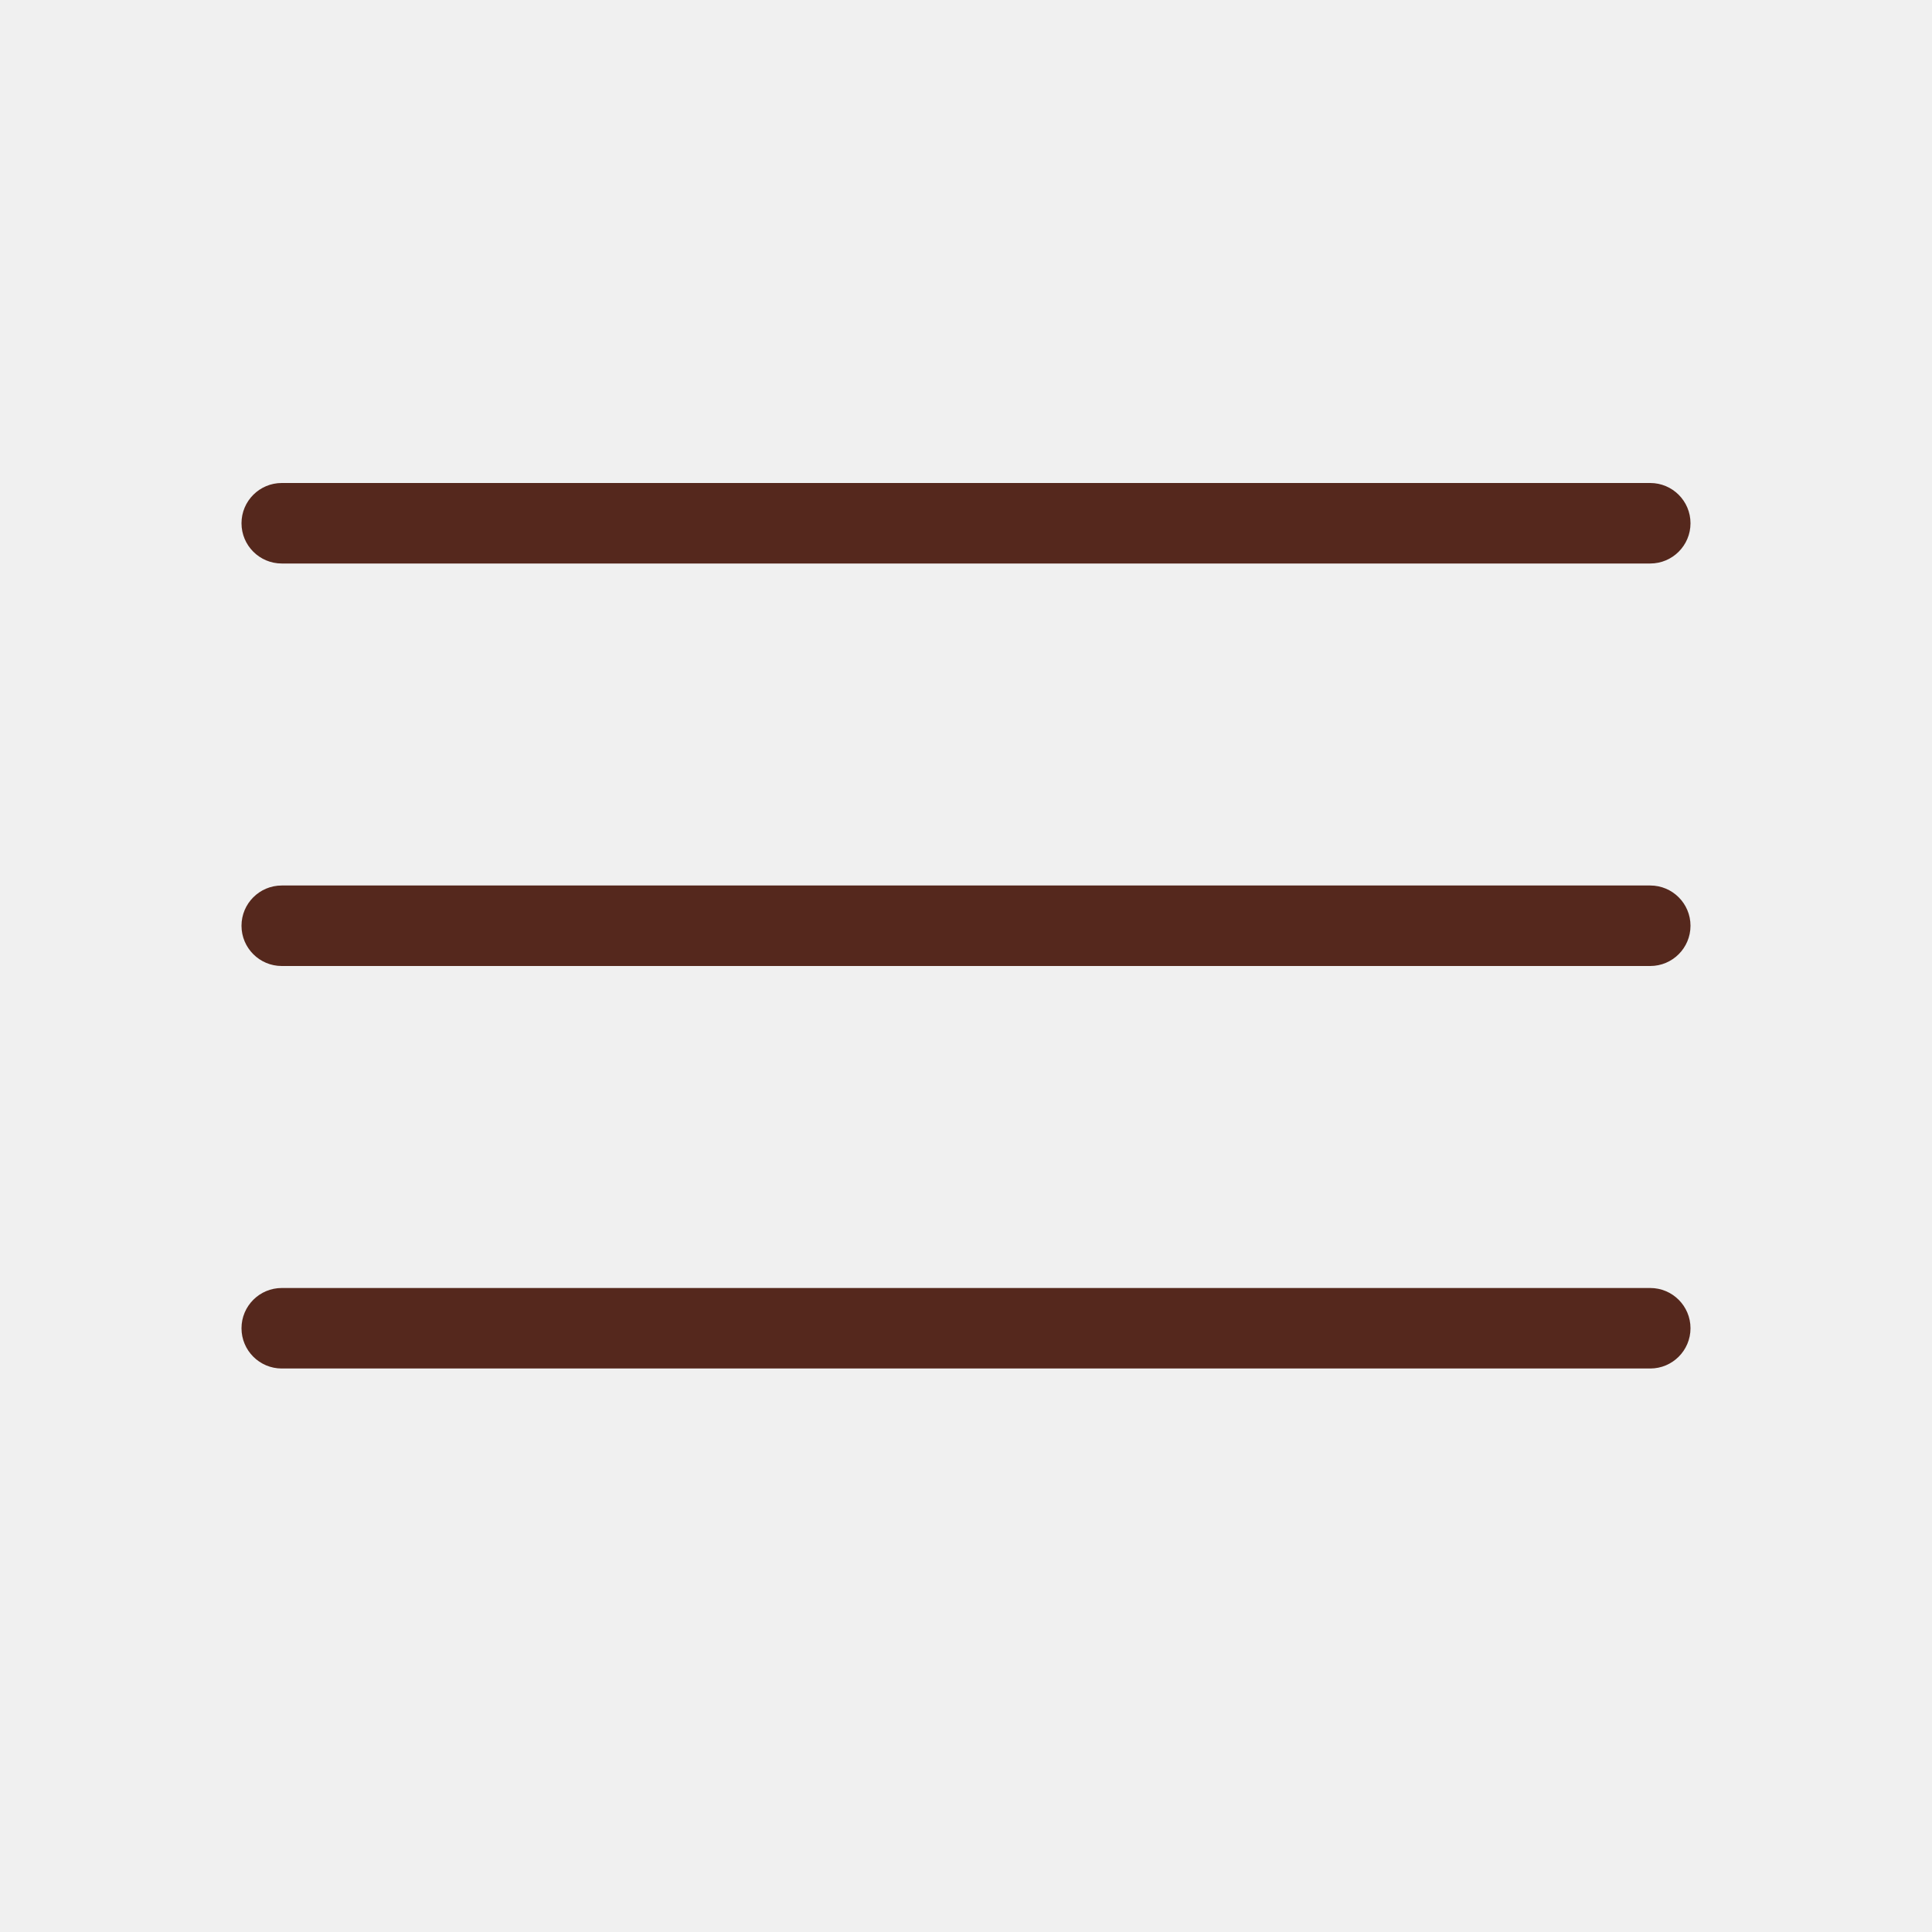
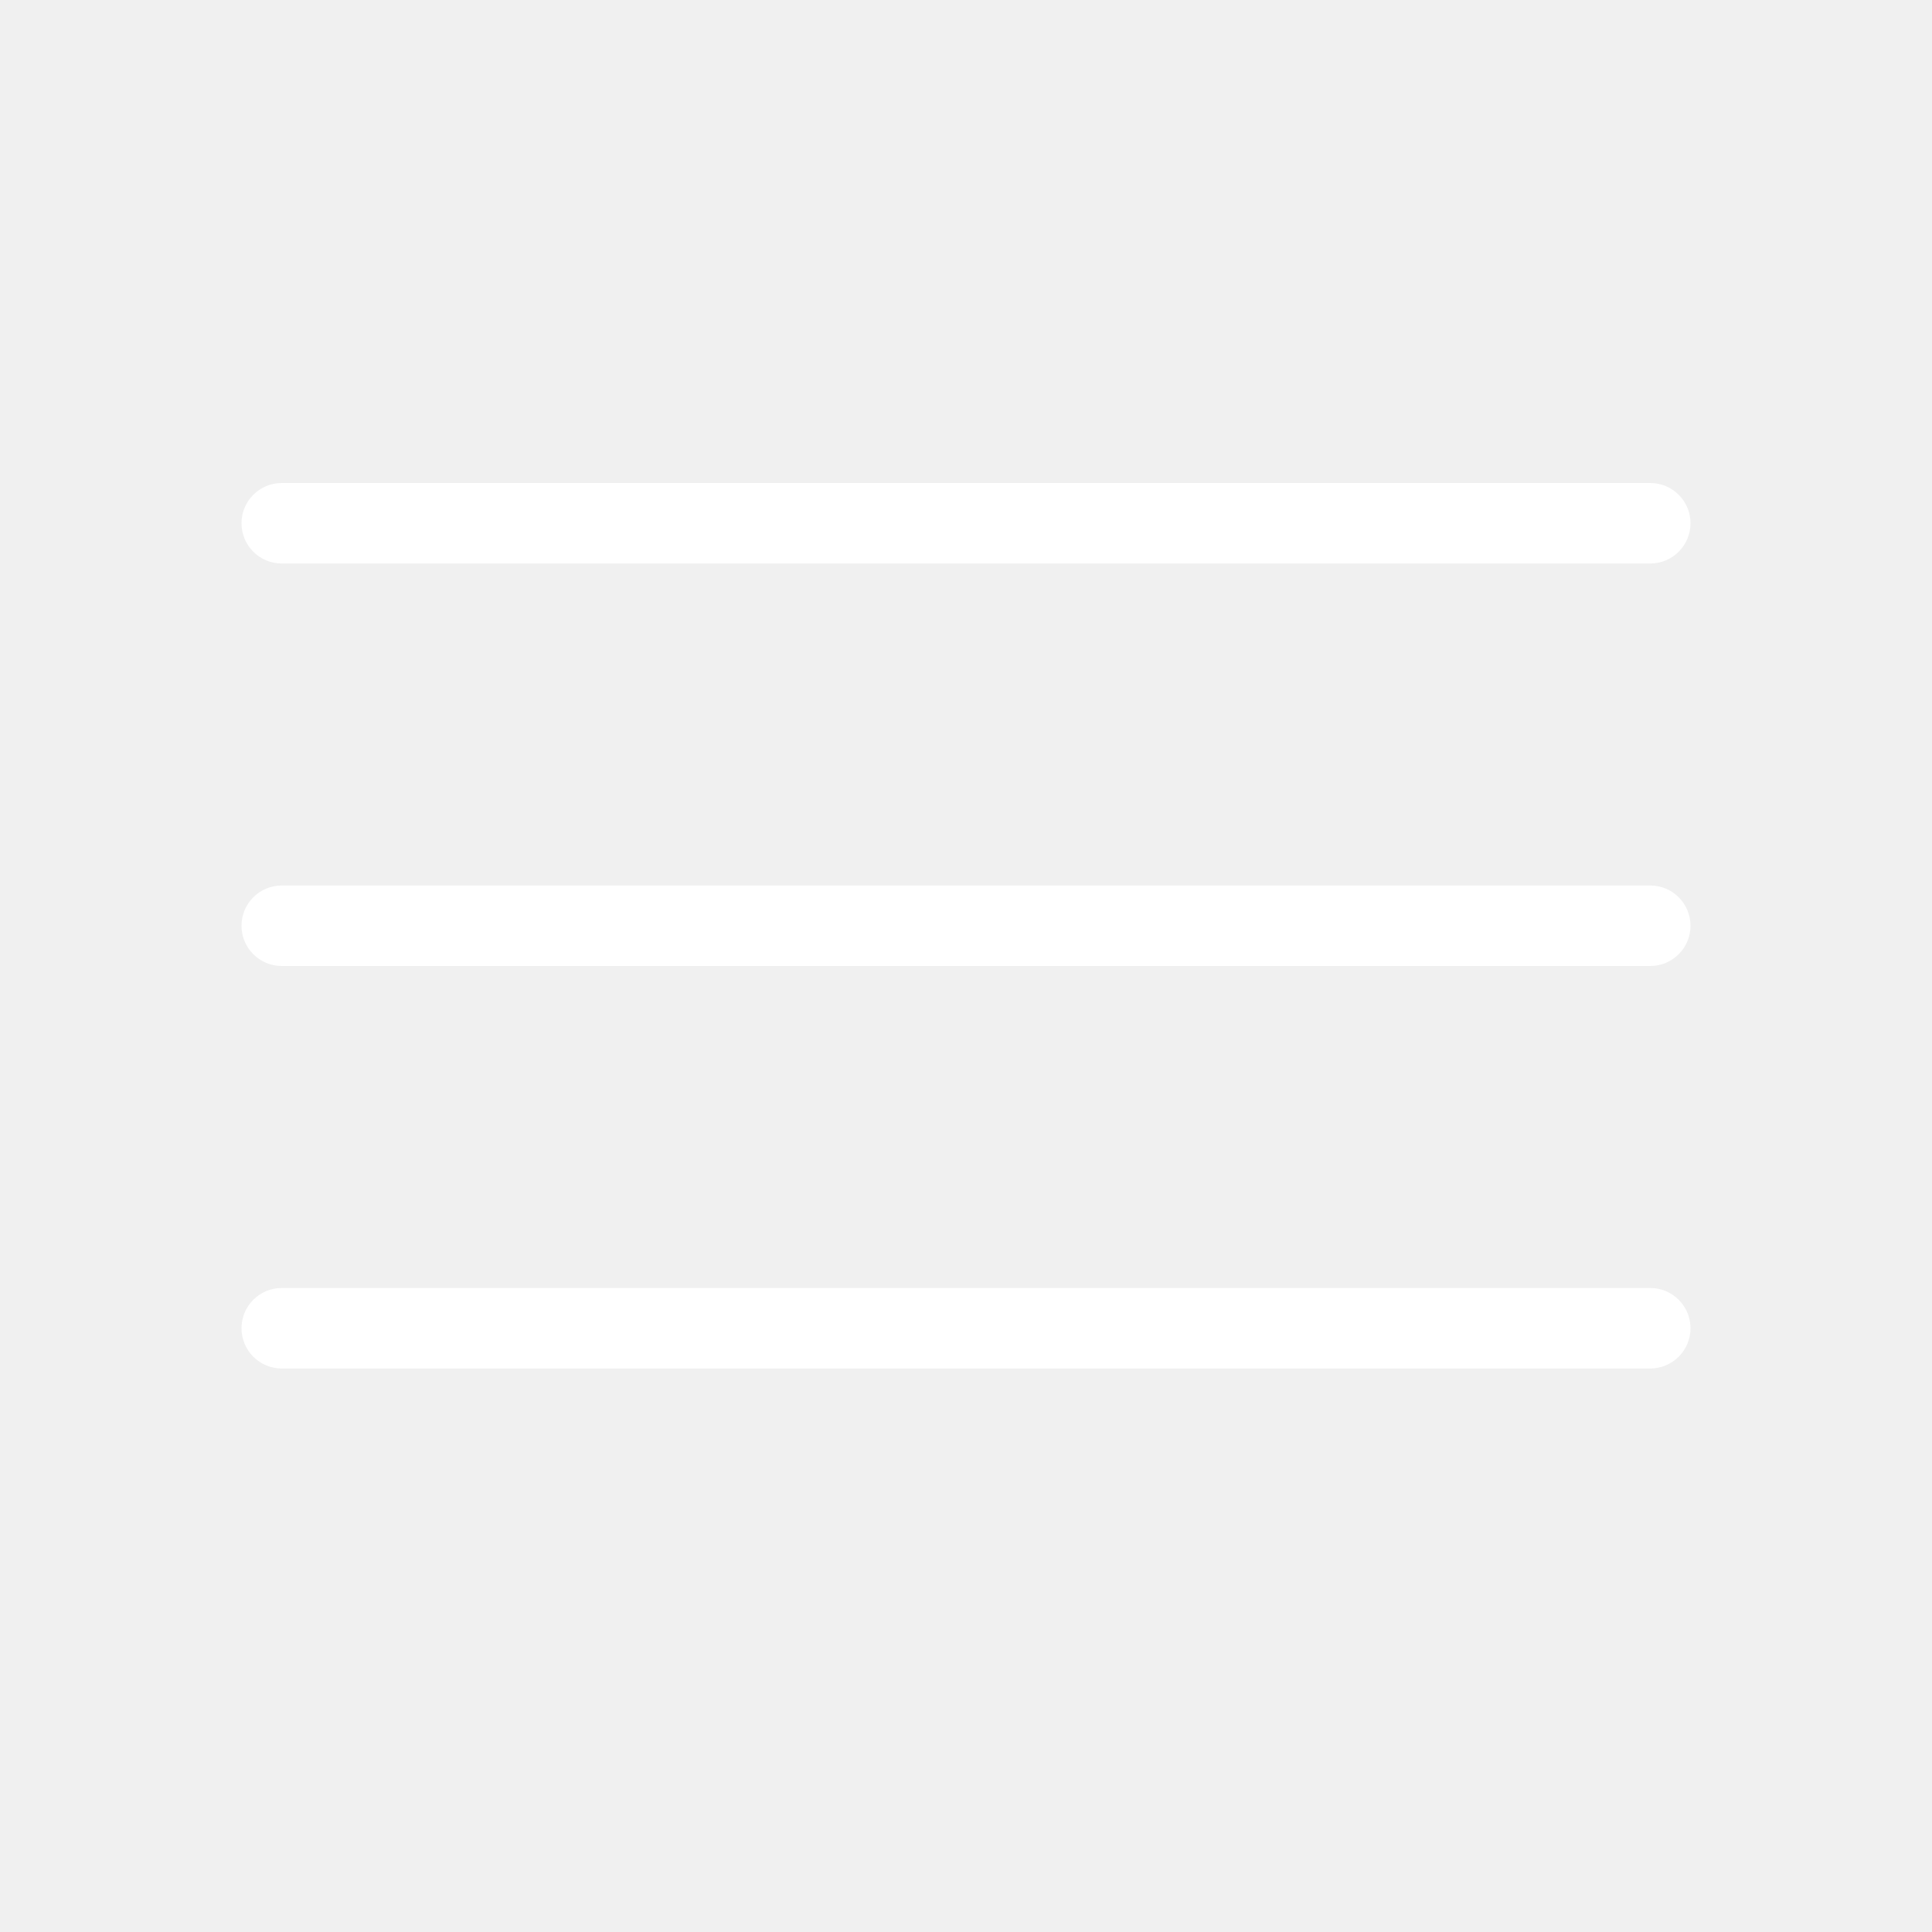
- <svg xmlns="http://www.w3.org/2000/svg" width="60" height="60" viewBox="0 0 60 60" fill="none">
-   <path d="M8.75 17.5C8.06 17.5 7.5 16.94 7.5 16.25C7.5 15.56 8.06 15 8.75 15H51.25C51.94 15 52.5 15.56 52.5 16.25C52.5 16.94 51.94 17.5 51.25 17.5H8.75ZM8.75 30C8.06 30 7.5 29.44 7.5 28.75C7.5 28.06 8.06 27.5 8.75 27.5H51.25C51.94 27.5 52.5 28.06 52.5 28.75C52.5 29.44 51.94 30 51.25 30H8.75ZM8.75 42.5C8.06 42.5 7.5 41.94 7.5 41.25C7.5 40.56 8.06 40 8.75 40H51.25C51.94 40 52.5 40.56 52.5 41.25C52.5 41.94 51.94 42.5 51.25 42.5H8.75Z" fill="#55281D" />
+ <svg xmlns="http://www.w3.org/2000/svg" width="50" height="50" viewBox="0 0 60 60" fill="none">
+   <path d="M8.75 17.5C8.06 17.5 7.5 16.94 7.5 16.25C7.5 15.56 8.06 15 8.75 15H51.25C51.94 15 52.5 15.56 52.5 16.25C52.5 16.94 51.94 17.5 51.25 17.5H8.75ZM8.75 30C8.06 30 7.5 29.44 7.5 28.75C7.5 28.06 8.06 27.5 8.75 27.5H51.25C51.94 27.5 52.5 28.06 52.5 28.75C52.5 29.44 51.94 30 51.25 30H8.75ZM8.75 42.5C8.06 42.5 7.5 41.94 7.5 41.25C7.5 40.56 8.06 40 8.75 40H51.25C51.94 40 52.5 40.56 52.5 41.25C52.5 41.94 51.94 42.5 51.25 42.5H8.75Z" fill="#FFFFFF" />
</svg>
